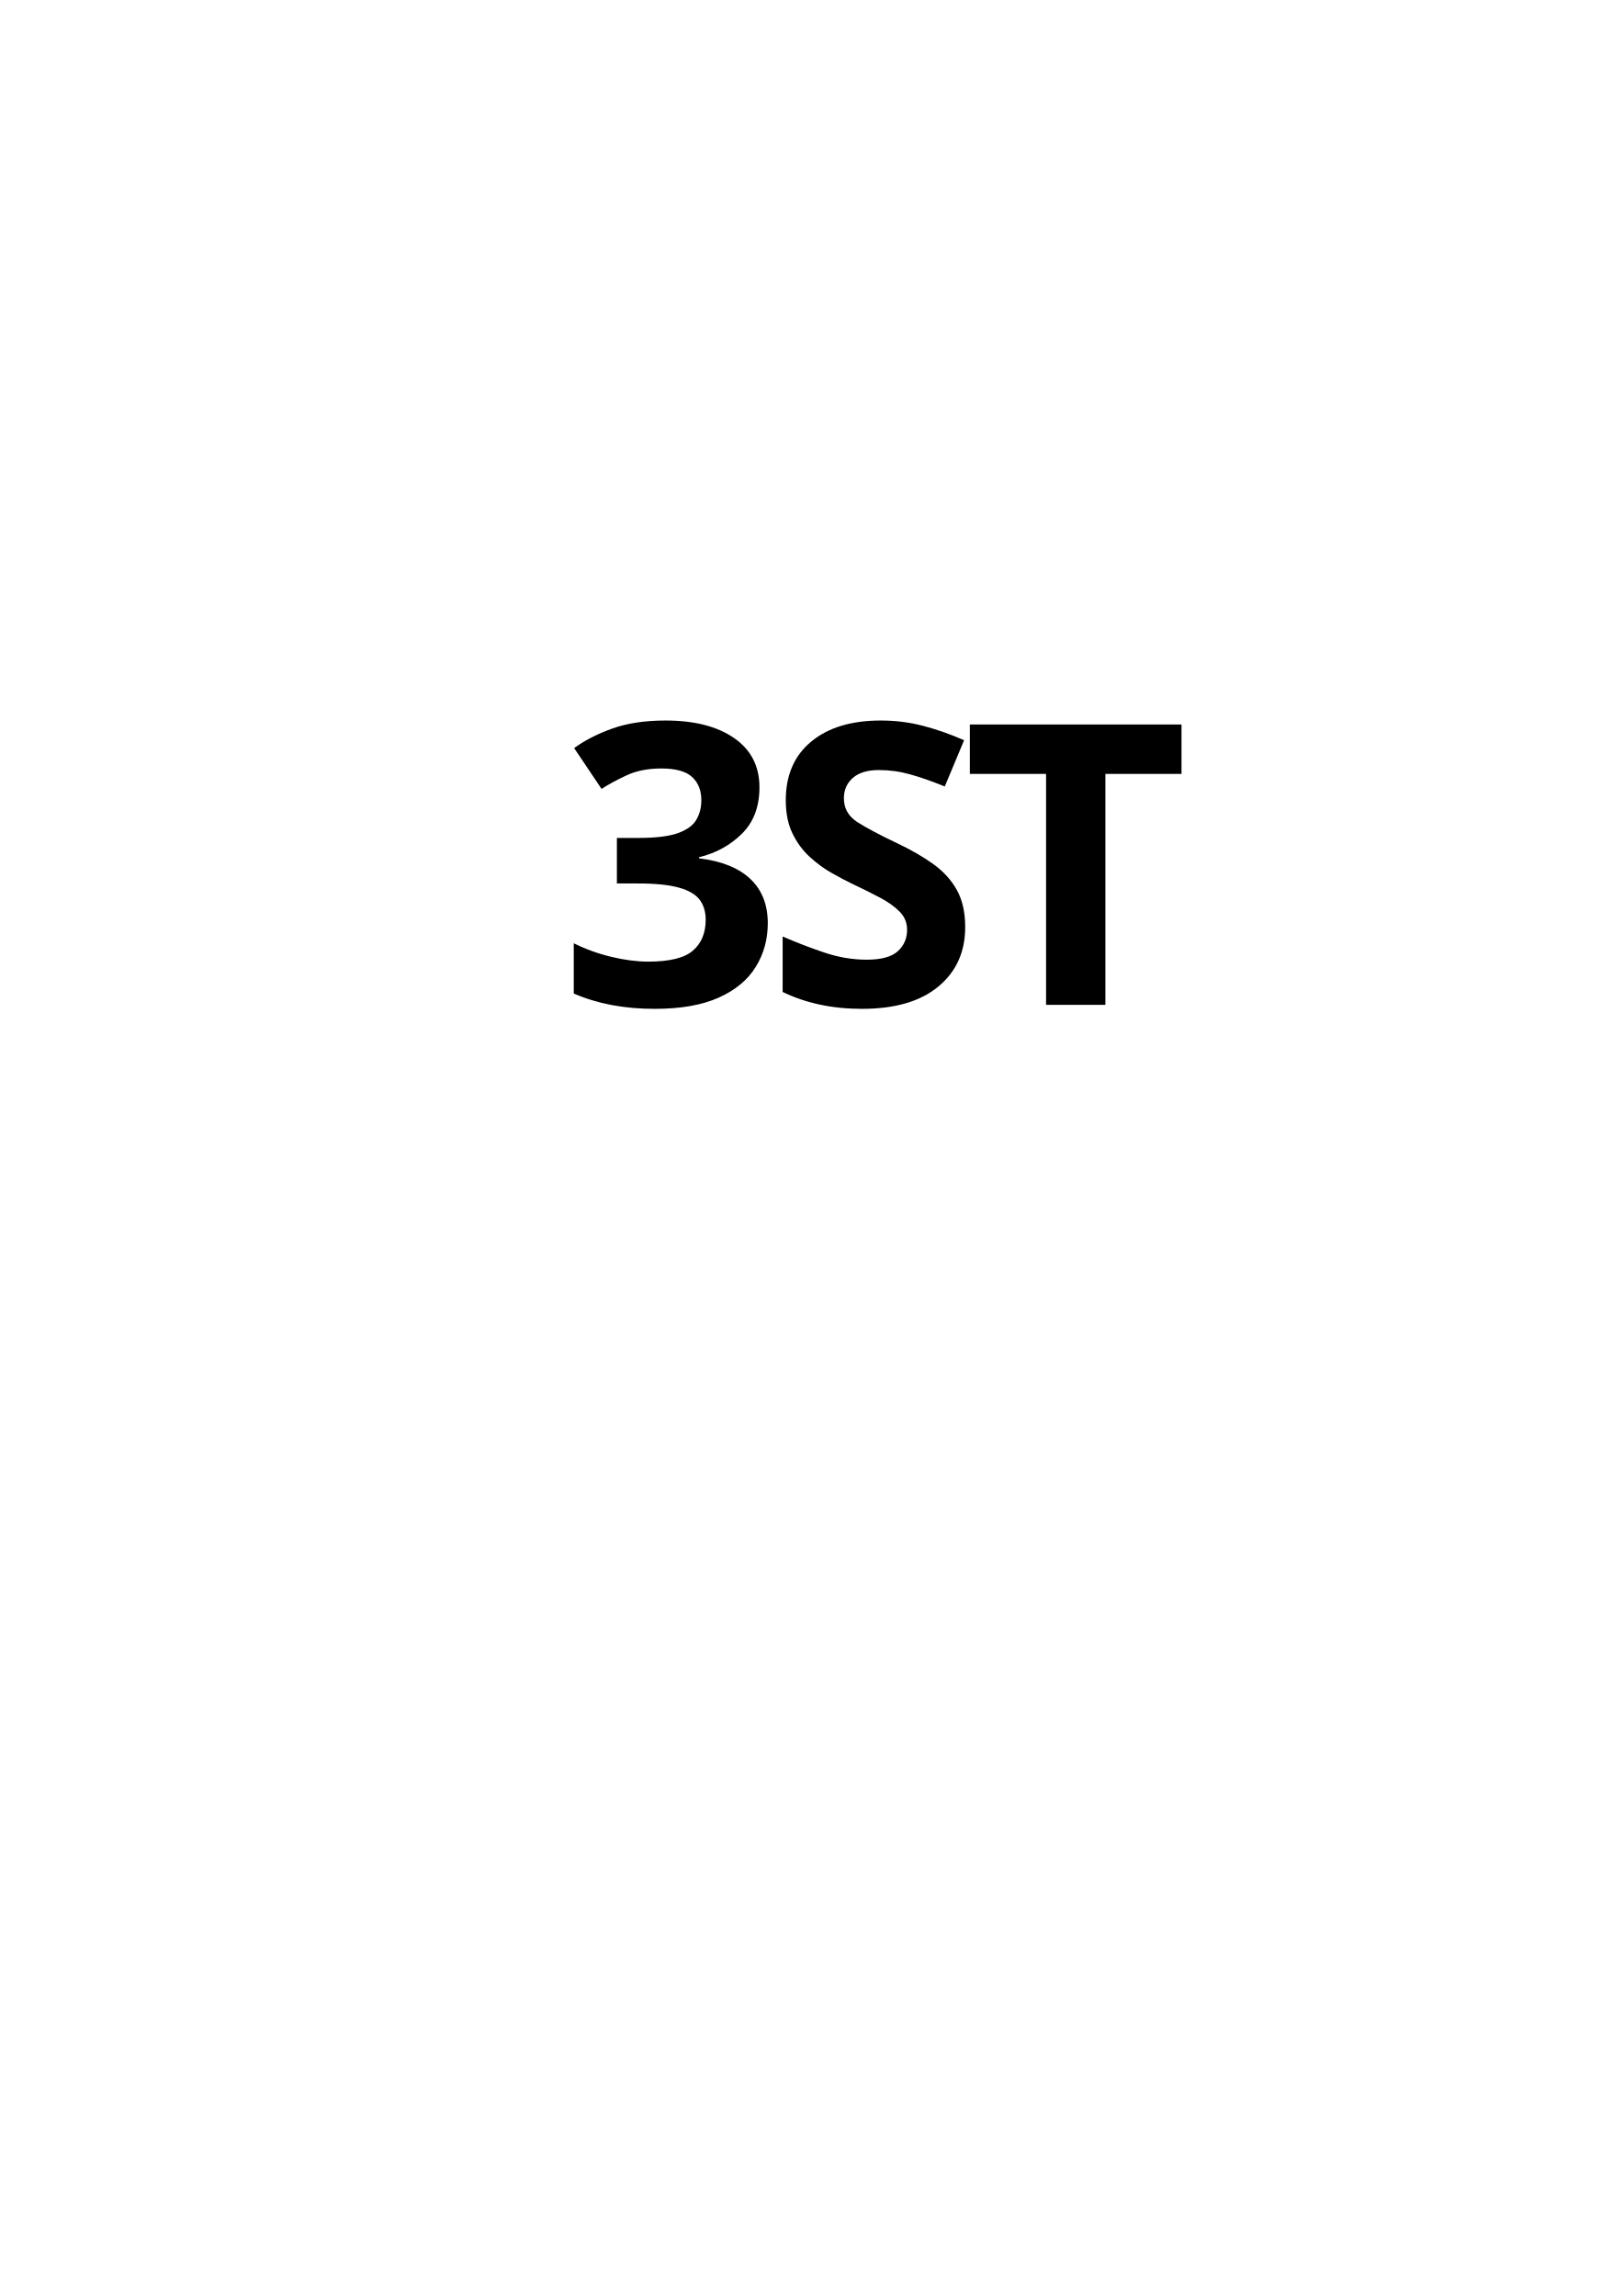
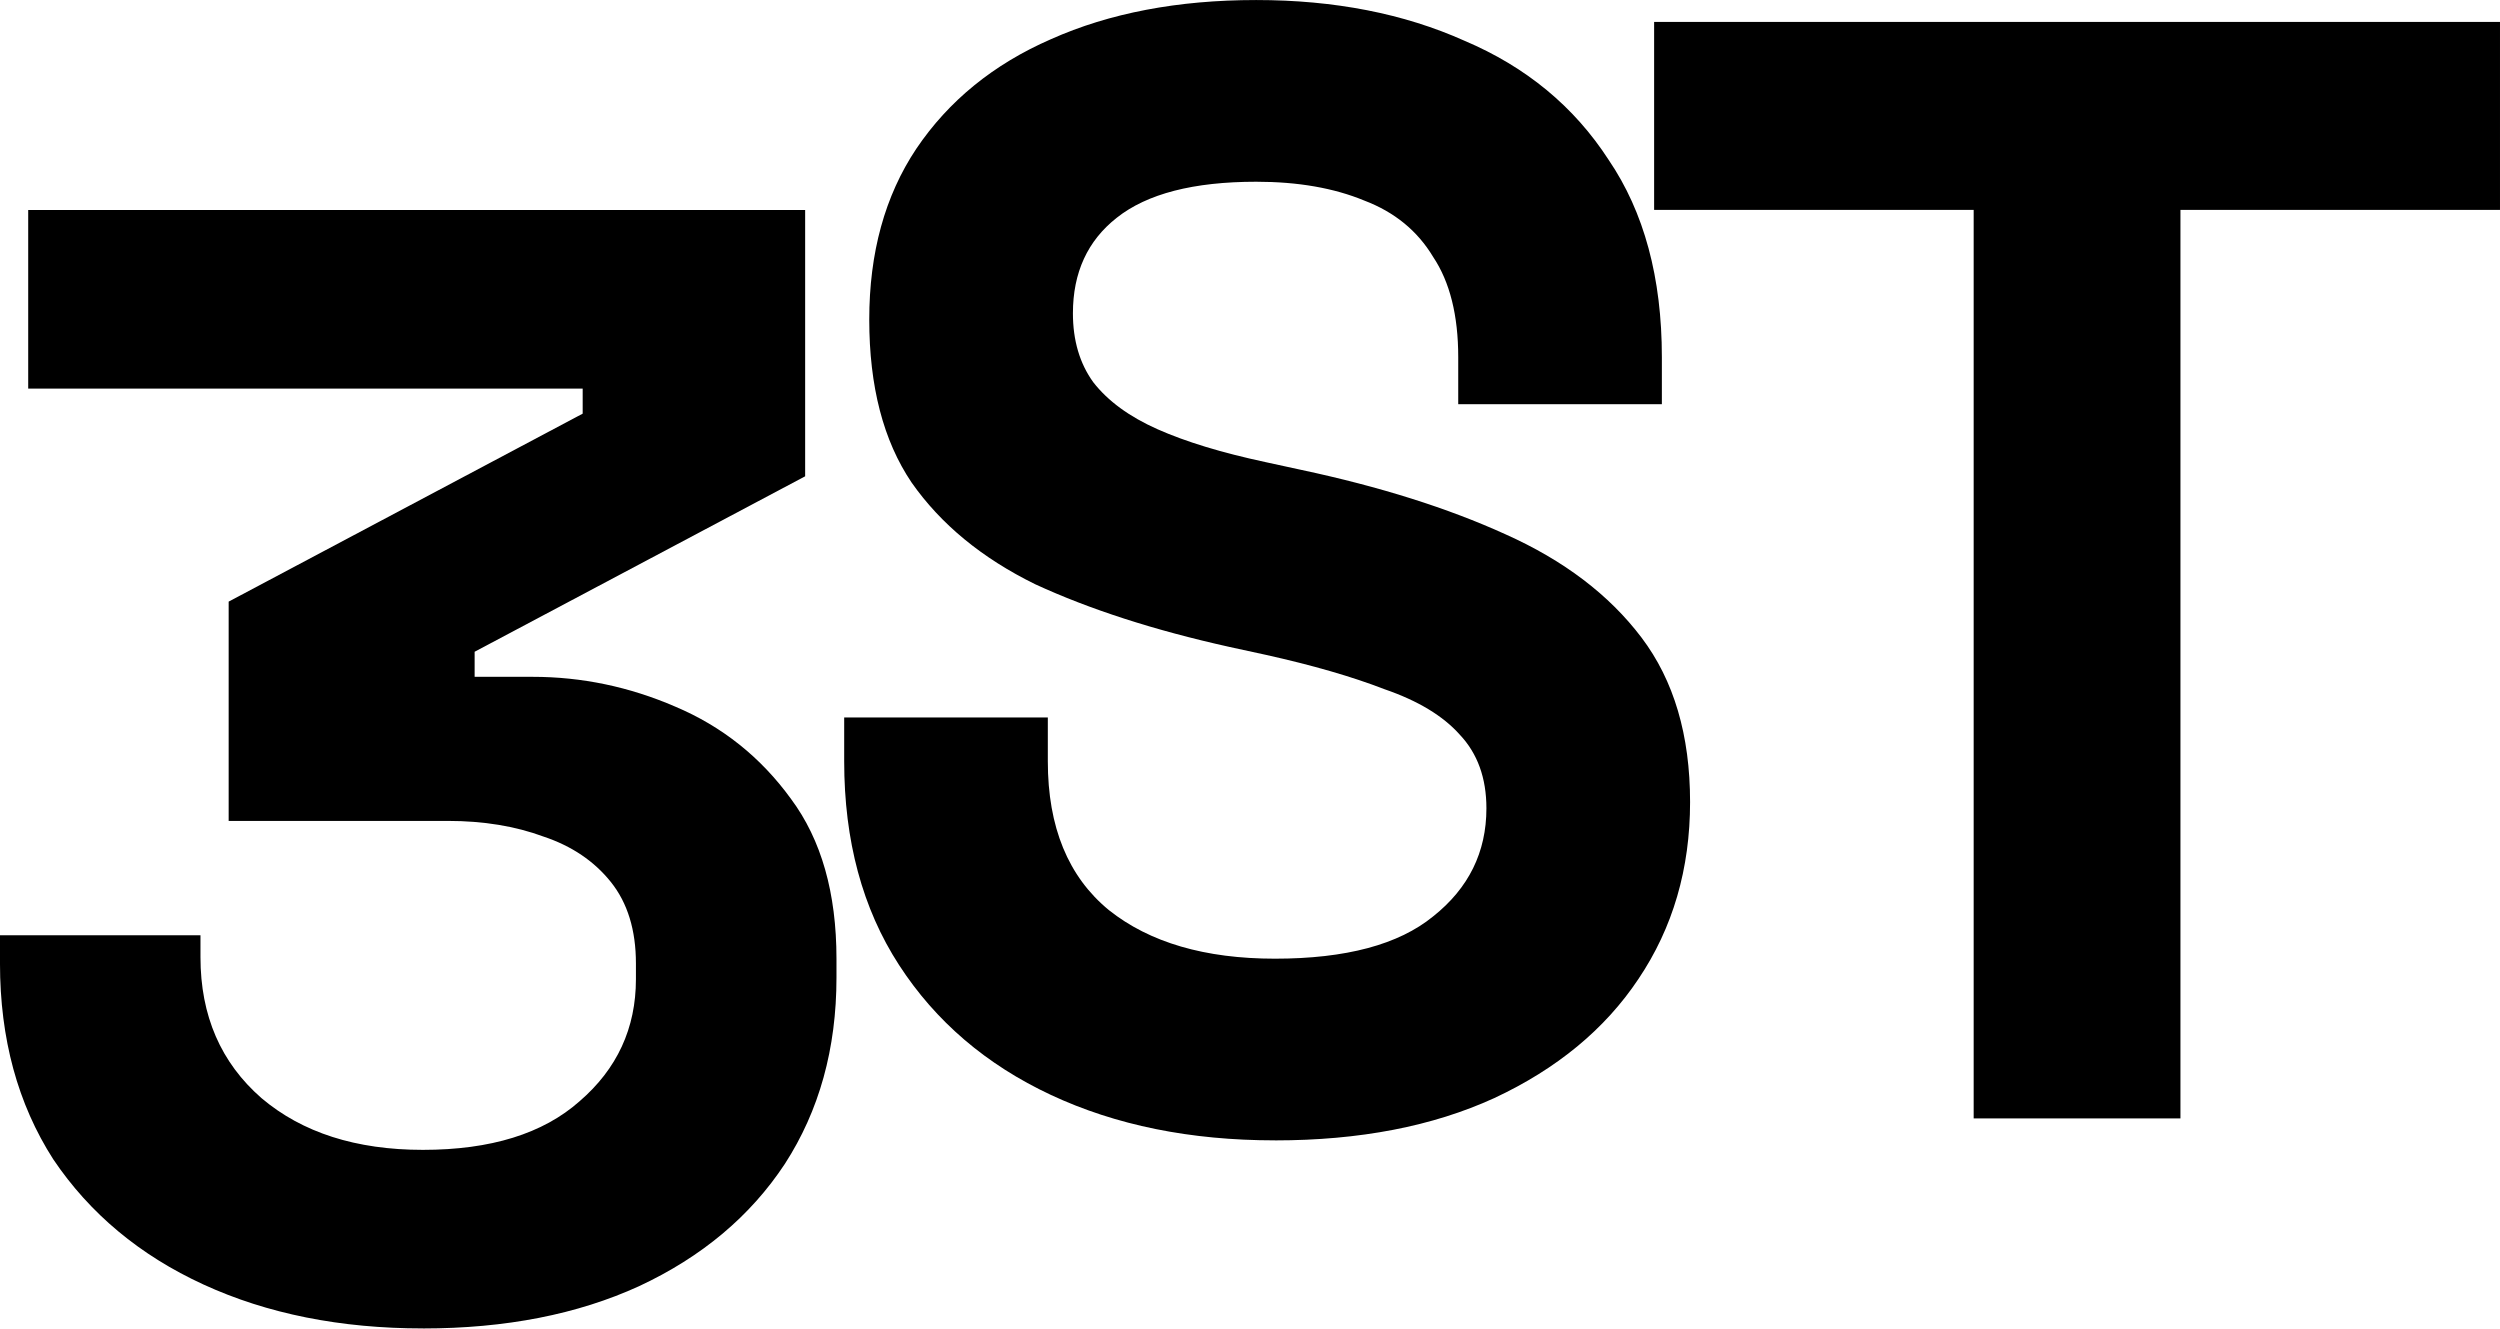
- <svg xmlns="http://www.w3.org/2000/svg" width="210mm" height="297mm" viewBox="0 0 210 297" version="1.1" id="svg1">
+ <svg xmlns="http://www.w3.org/2000/svg" width="306.432" height="162.83" viewBox="0 0 81.077 43.082" version="1.1" id="svg1">
  <defs id="defs1" />
-   <g id="layer1">
-     <text xml:space="preserve" style="font-style:normal;font-variant:normal;font-weight:bold;font-stretch:normal;font-size:50.8px;font-family:'Space Grotesk';-inkscape-font-specification:'Space Grotesk Bold';letter-spacing:-2.45px;writing-mode:lr-tb;direction:ltr;fill:#000000;stroke-width:0.265" x="72.271" y="129.985" id="text1">
-       <tspan id="tspan1" style="font-style:normal;font-variant:normal;font-weight:bold;font-stretch:normal;font-size:50.8px;font-family:'Space Grotesk';-inkscape-font-specification:'Space Grotesk Bold';letter-spacing:-2.45px;stroke-width:0.265" x="72.271" y="129.985" dx="0 0 -1.56">3ST</tspan>
+   <g id="layer1" transform="translate(-75.05637,-93.71418)">
+     <path style="font-weight:bold;font-size:50.8px;font-family:'Space Grotesk';-inkscape-font-specification:'Space Grotesk Bold';letter-spacing:-2.45px;stroke-width:0.265" d="m 139.064,129.985 v -29.464 h -10.363 v -6.096 h 27.432 v 6.096 H 145.77 v 29.464 z" id="path3" />
+     <path style="font-weight:bold;font-size:50.8px;font-family:'Space Grotesk';-inkscape-font-specification:'Space Grotesk Bold';letter-spacing:-2.45px;stroke-width:0.265" d="m 116.404,130.697 q -4.115,0 -7.264,-1.473 -3.15,-1.473 -4.928,-4.216 -1.778,-2.743 -1.778,-6.604 v -1.422 h 6.604 v 1.422 q 0,3.2 1.981,4.826 1.981,1.575 5.385,1.575 3.454,0 5.131,-1.372 1.727,-1.372 1.727,-3.505 0,-1.473 -0.864,-2.388 -0.813,-0.914 -2.438,-1.473 -1.575,-0.61 -3.861,-1.118 l -1.168,-0.254 q -3.658,-0.813 -6.299,-2.032 -2.591,-1.27 -4.013,-3.302 -1.372,-2.032 -1.372,-5.283 0,-3.251 1.524,-5.537 1.575,-2.337 4.369,-3.556 2.845,-1.27 6.655,-1.27 3.81,0 6.756,1.321 2.997,1.27 4.674,3.861 1.727,2.54 1.727,6.401 v 1.524 h -6.604 v -1.524 q 0,-2.032 -0.813,-3.251 -0.762,-1.27 -2.235,-1.829 -1.473,-0.61 -3.505,-0.61 -3.048,0 -4.521,1.168 -1.422,1.118 -1.422,3.099 0,1.321 0.66,2.235 0.711,0.914 2.083,1.524 1.372,0.61 3.505,1.067 l 1.168,0.254 q 3.81,0.813 6.604,2.083 2.845,1.27 4.42,3.353 1.575,2.083 1.575,5.334 0,3.251 -1.676,5.74 -1.626,2.438 -4.674,3.861 -2.997,1.372 -7.112,1.372 z" id="path2" />
+     <path style="font-weight:bold;font-size:50.8px;font-family:'Space Grotesk';-inkscape-font-specification:'Space Grotesk Bold';letter-spacing:-2.45px;stroke-width:0.265" d="m 88.772,136.796 q -4.013,0 -7.112,-1.422 -3.099,-1.422 -4.877,-4.064 -1.727,-2.692 -1.727,-6.35 v -0.914 h 6.502 v 0.711 q 0,2.845 1.981,4.572 1.981,1.676 5.232,1.676 3.302,0 5.08,-1.575 1.829,-1.575 1.829,-3.962 v -0.508 q 0,-1.626 -0.813,-2.642 -0.813,-1.016 -2.184,-1.473 -1.372,-0.508 -3.099,-0.508 h -7.112 v -7.112 l 11.481,-6.096 v -0.813 H 75.971 V 100.525 h 25.197 v 8.636 l -10.719,5.69 v 0.813 h 1.88 q 2.388,0 4.623,0.965 2.286,0.965 3.759,2.997 1.473,1.981 1.473,5.182 v 0.61 q 0,3.454 -1.676,6.045 -1.676,2.54 -4.724,3.962 -2.997,1.372 -7.01,1.372 z" id="text1" />
+     <text xml:space="preserve" style="font-style:normal;font-variant:normal;font-weight:bold;font-stretch:normal;font-size:50.8px;font-family:'Space Grotesk';-inkscape-font-specification:'Space Grotesk Bold';letter-spacing:-2.45px;writing-mode:lr-tb;direction:ltr;display:none;fill:#000000;stroke-width:0.265" x="72.271" y="129.985" id="text2">
+       <tspan id="tspan2" style="font-style:normal;font-variant:normal;font-weight:bold;font-stretch:normal;font-size:50.8px;font-family:'Space Grotesk';-inkscape-font-specification:'Space Grotesk Bold';letter-spacing:-2.45px;stroke-width:0.265" x="0" y="0" dx="0 0 -1.56">3ST</tspan>
    </text>
  </g>
</svg>
